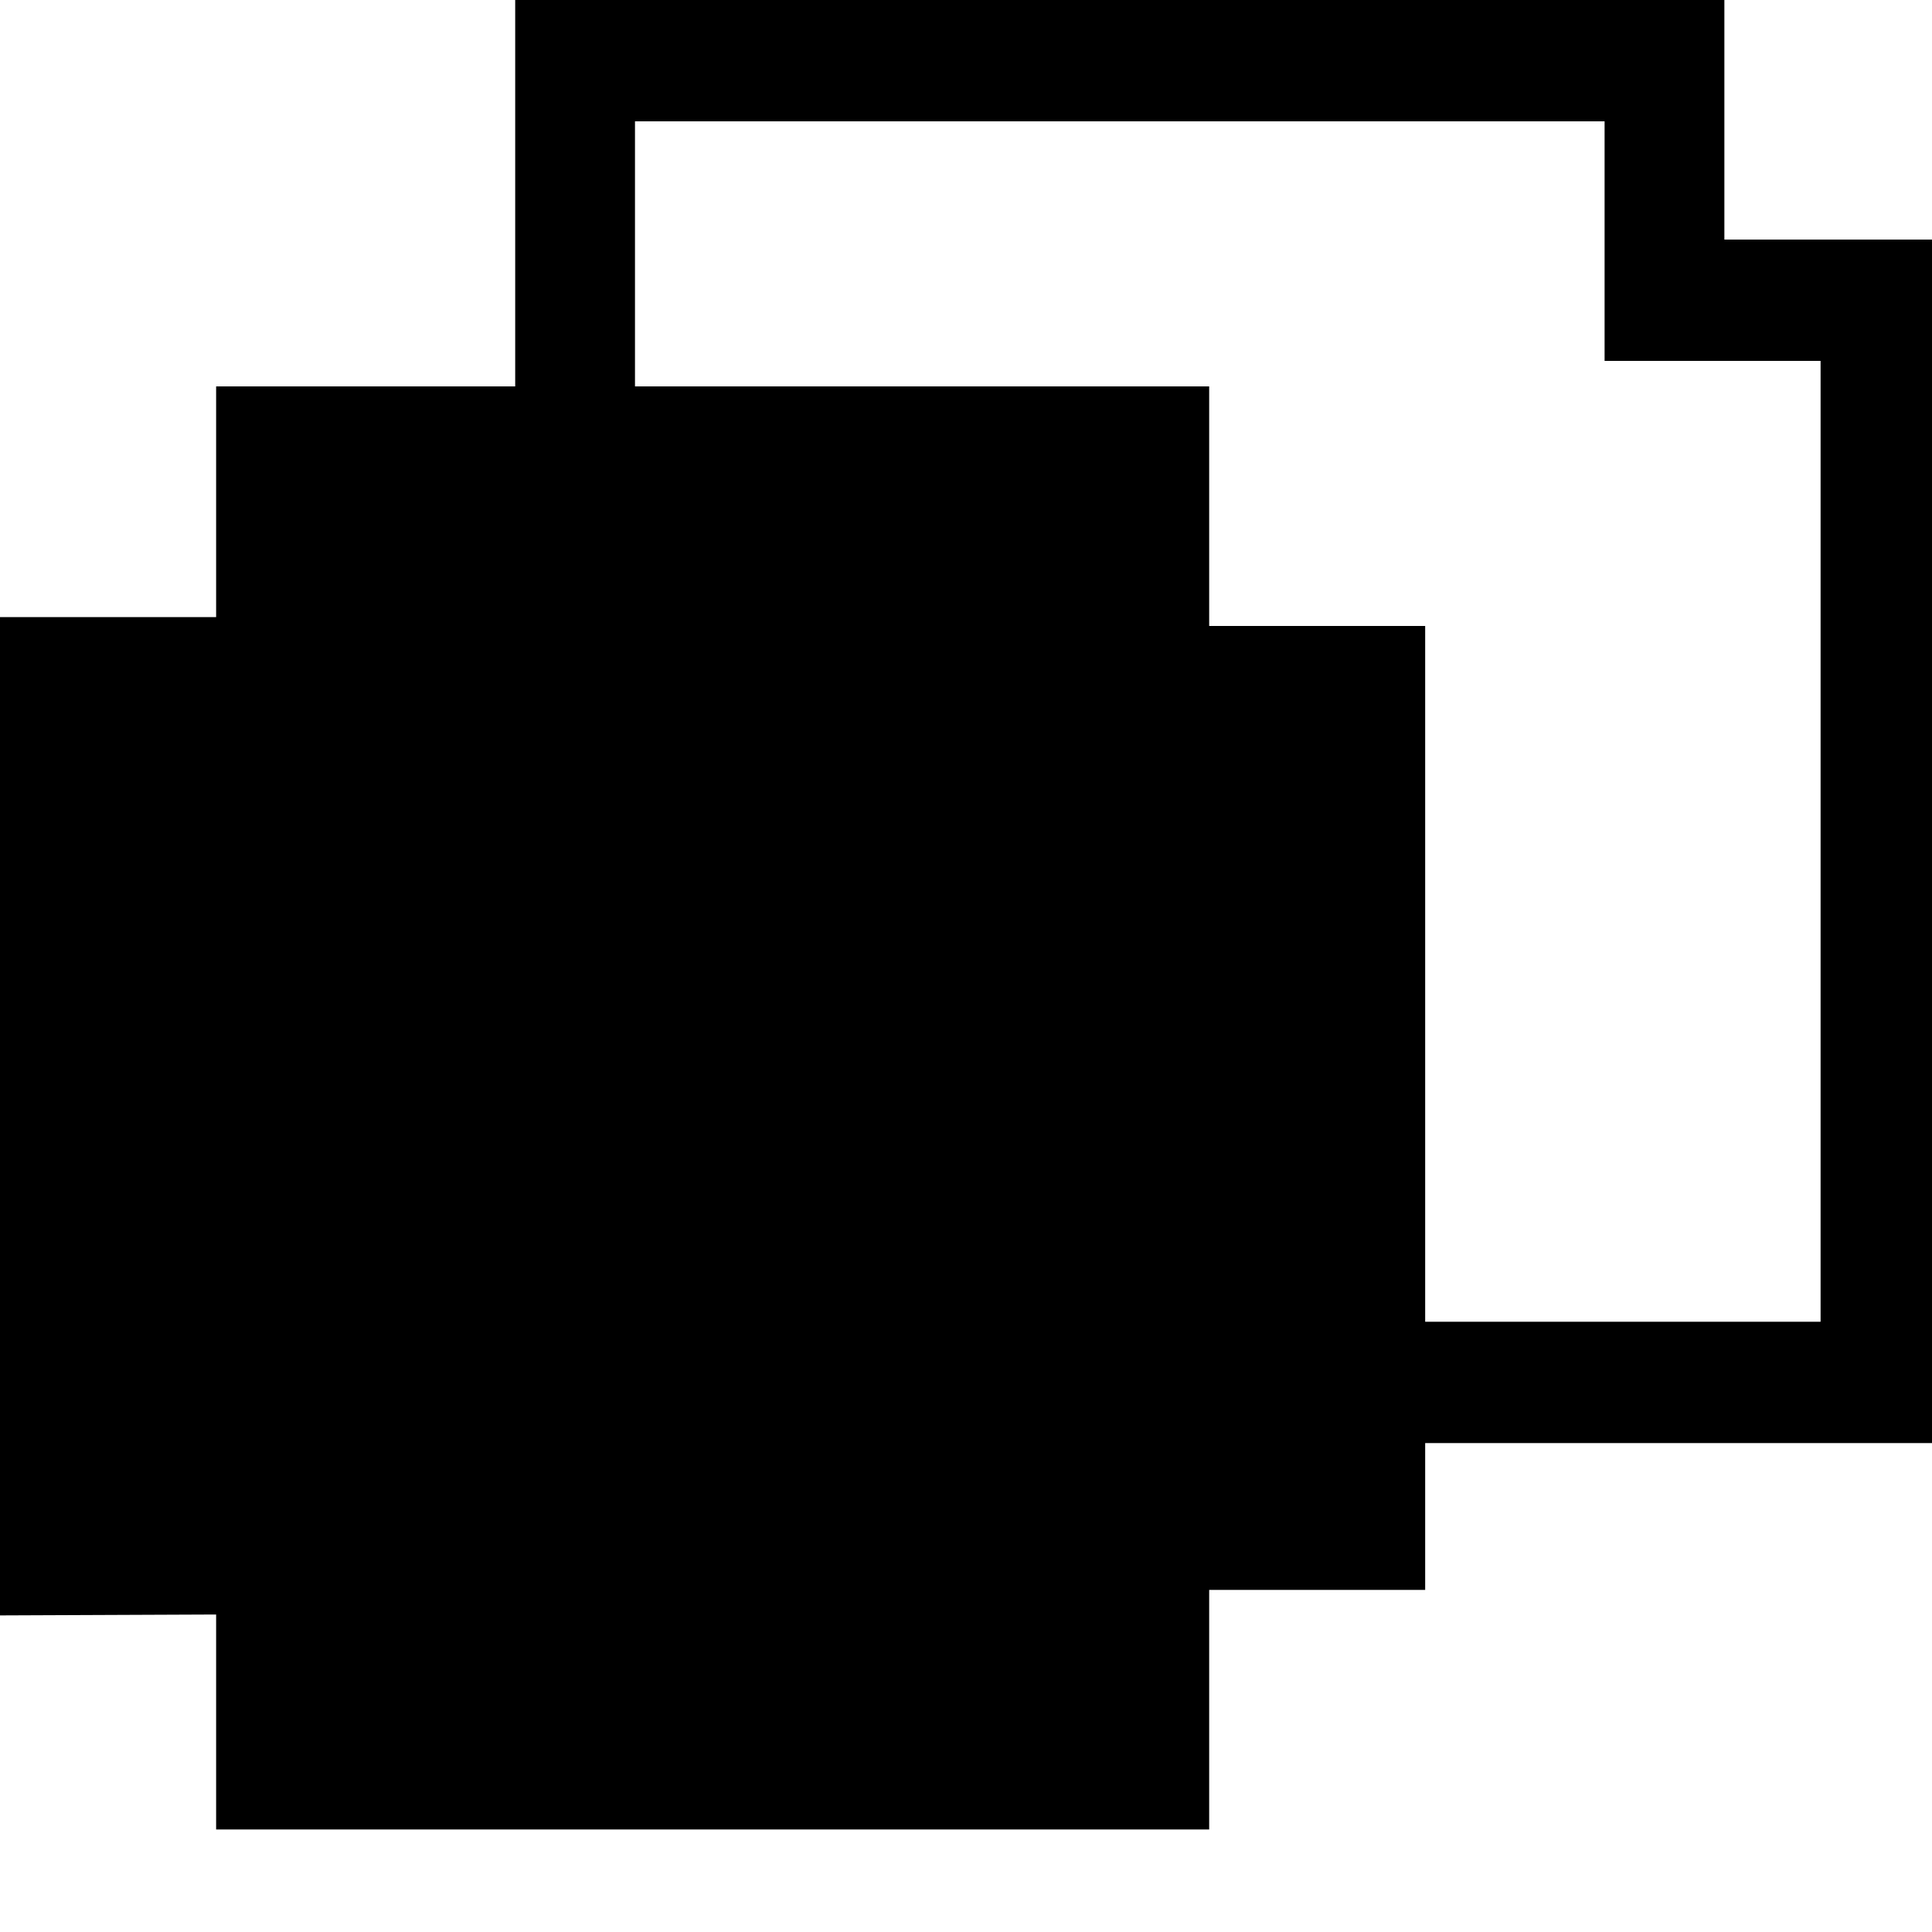
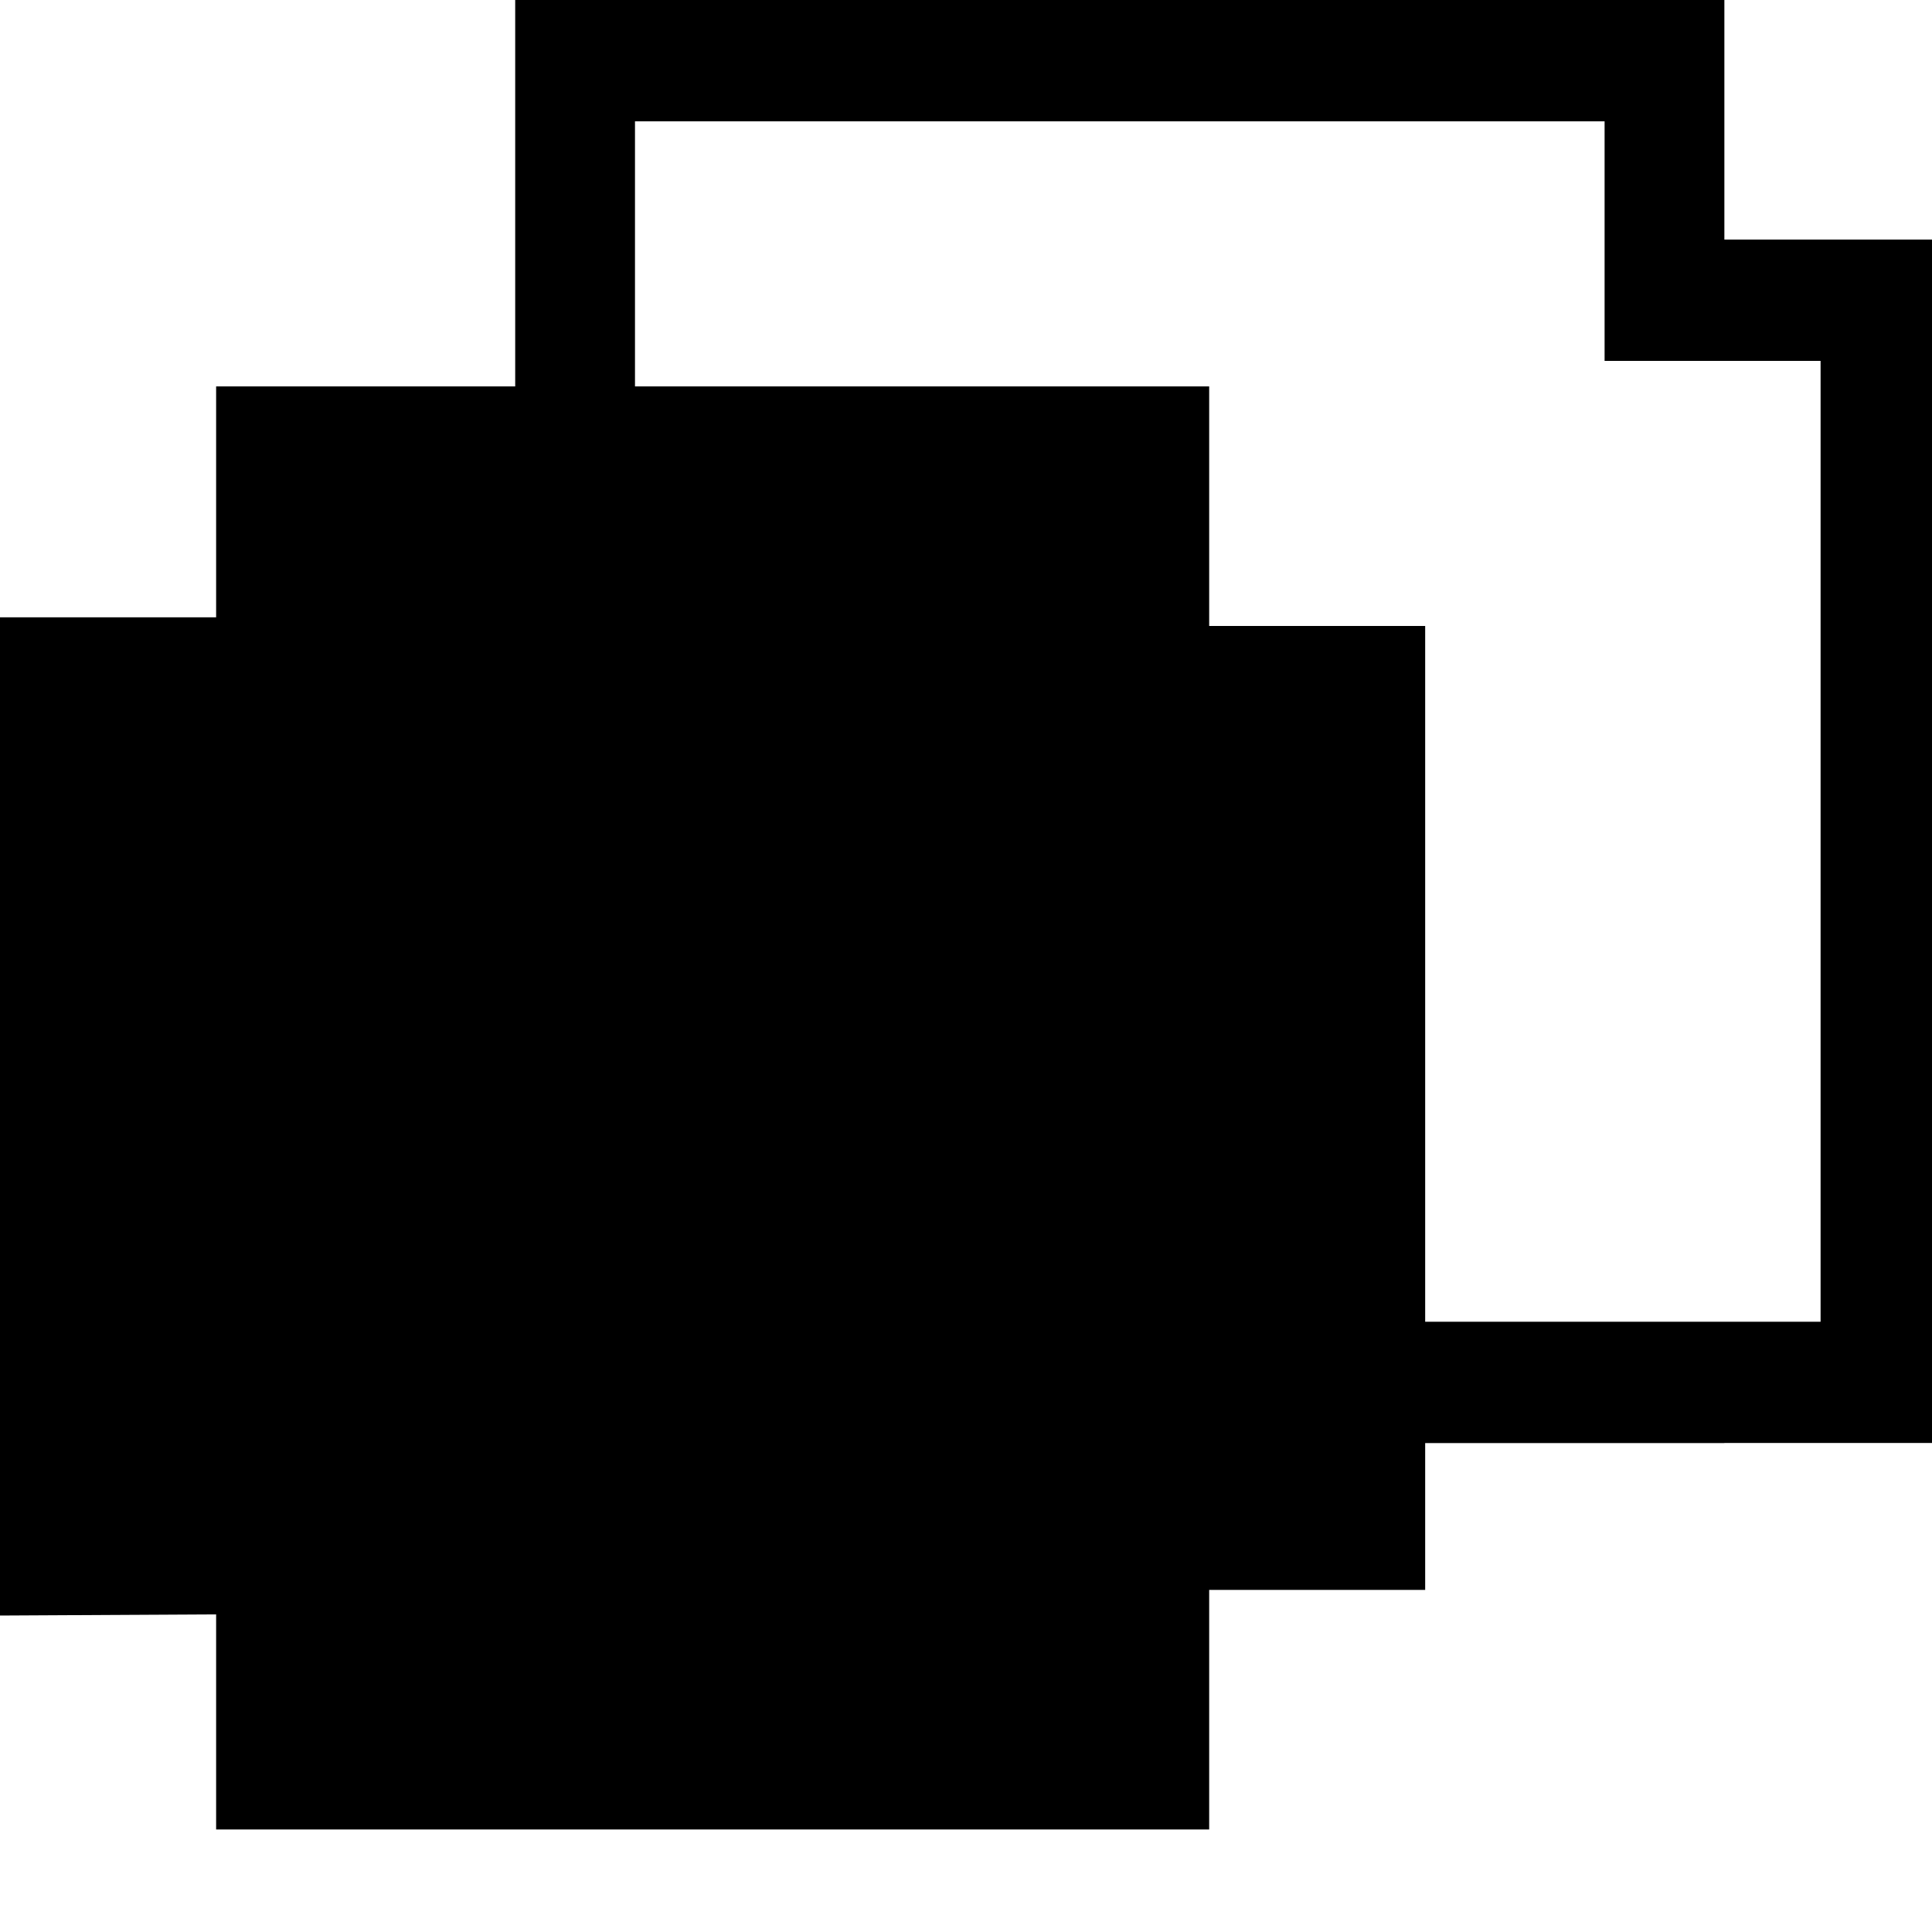
- <svg xmlns="http://www.w3.org/2000/svg" width="15" height="15" viewBox="0 0 15 15" fill="none">
-   <path d="M9.388 14.204H1.678V12.535L0 12.542V4.791H1.678V3H9.388V4.86H11.065V12.344H9.388V14.204Z" fill="black" />
-   <path d="M13.388 11.204H5.678V9.535L4 9.542V1.791V0H5.678H13.388V1.86H15.065V9.343V11.204H13.388ZM6.608 10.262H12.458H14.135V8.402V2.802H12.458V0.942H6.608H4.93V2.733V8.596L6.608 8.589V10.262Z" fill="black" />
+ <svg xmlns="http://www.w3.org/2000/svg" width="15" height="15" fill="none">
+   <path d="M9.388 14.204h-7.71v-1.67L0 12.543v-7.75h1.678V3h7.71v1.86h1.677v7.484H9.388v1.86z" fill="#000" />
+   <path d="M13.388 11.204h-7.71v-1.67L4 9.543V0h9.388v1.86h1.677v9.343h-1.677zm-6.78-.942H14.135v-7.46h-1.677V.942H4.93v7.654l1.678-.007v1.673z" fill="#000" />
</svg>
